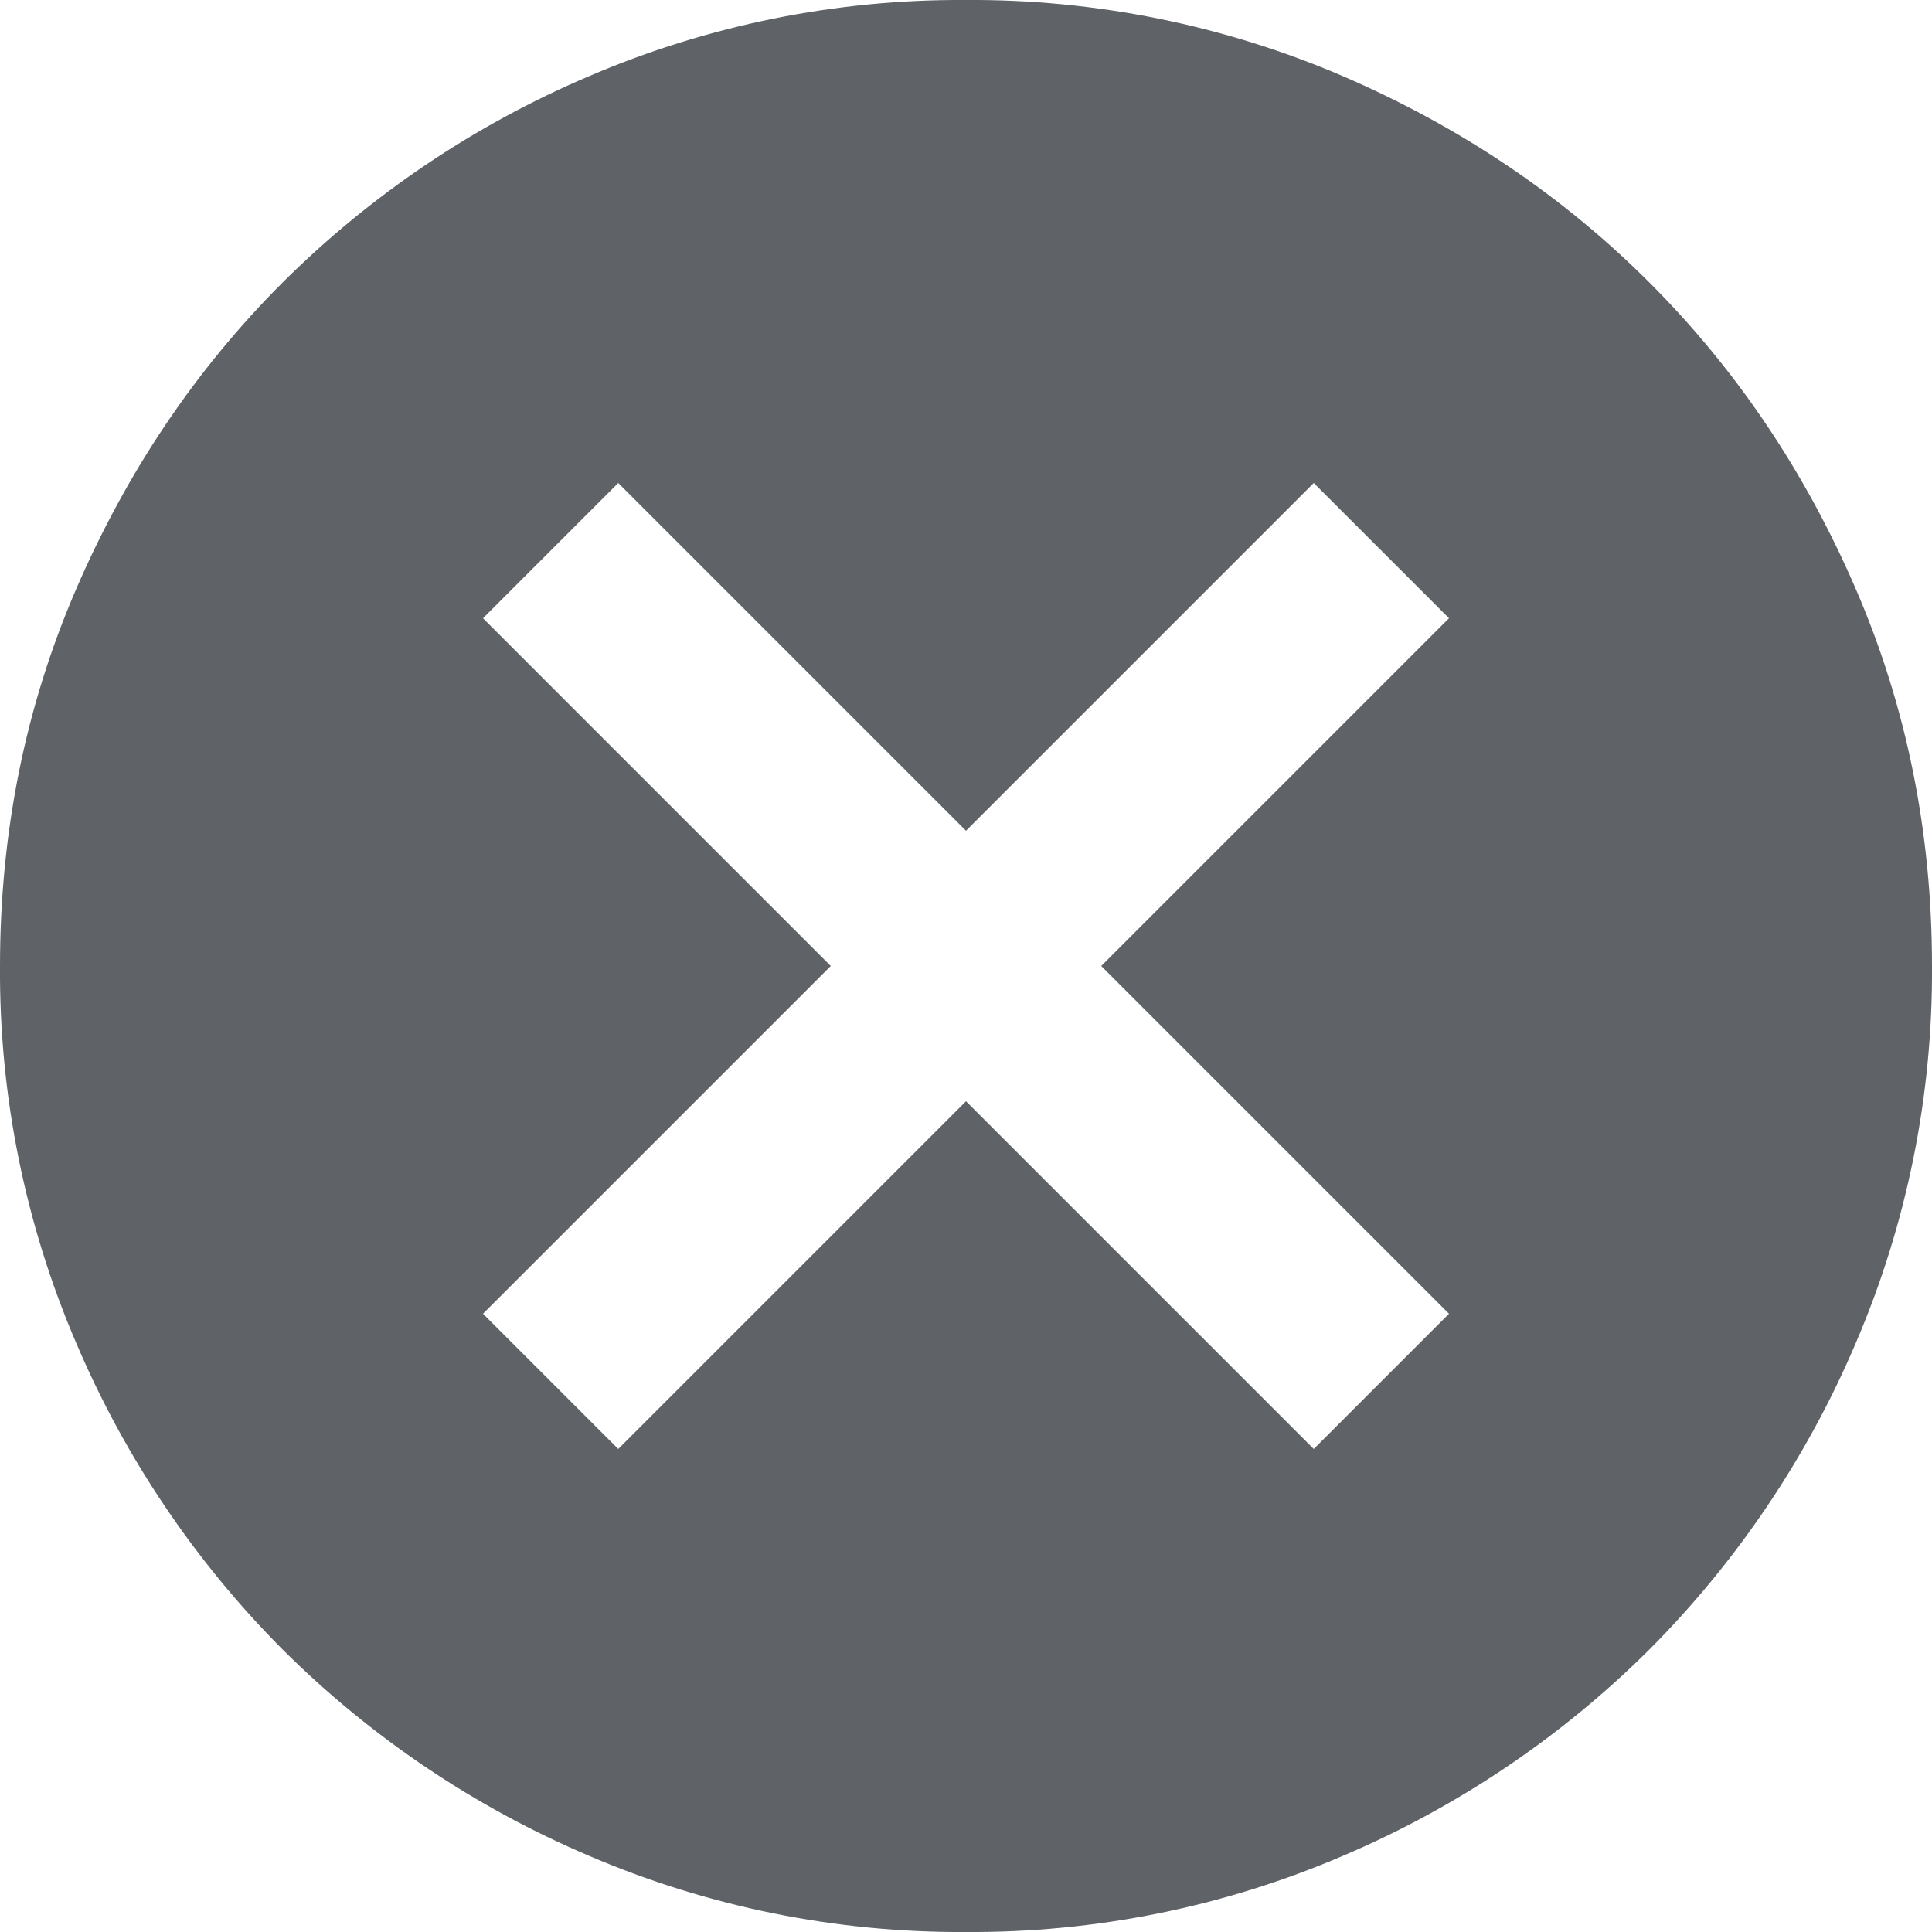
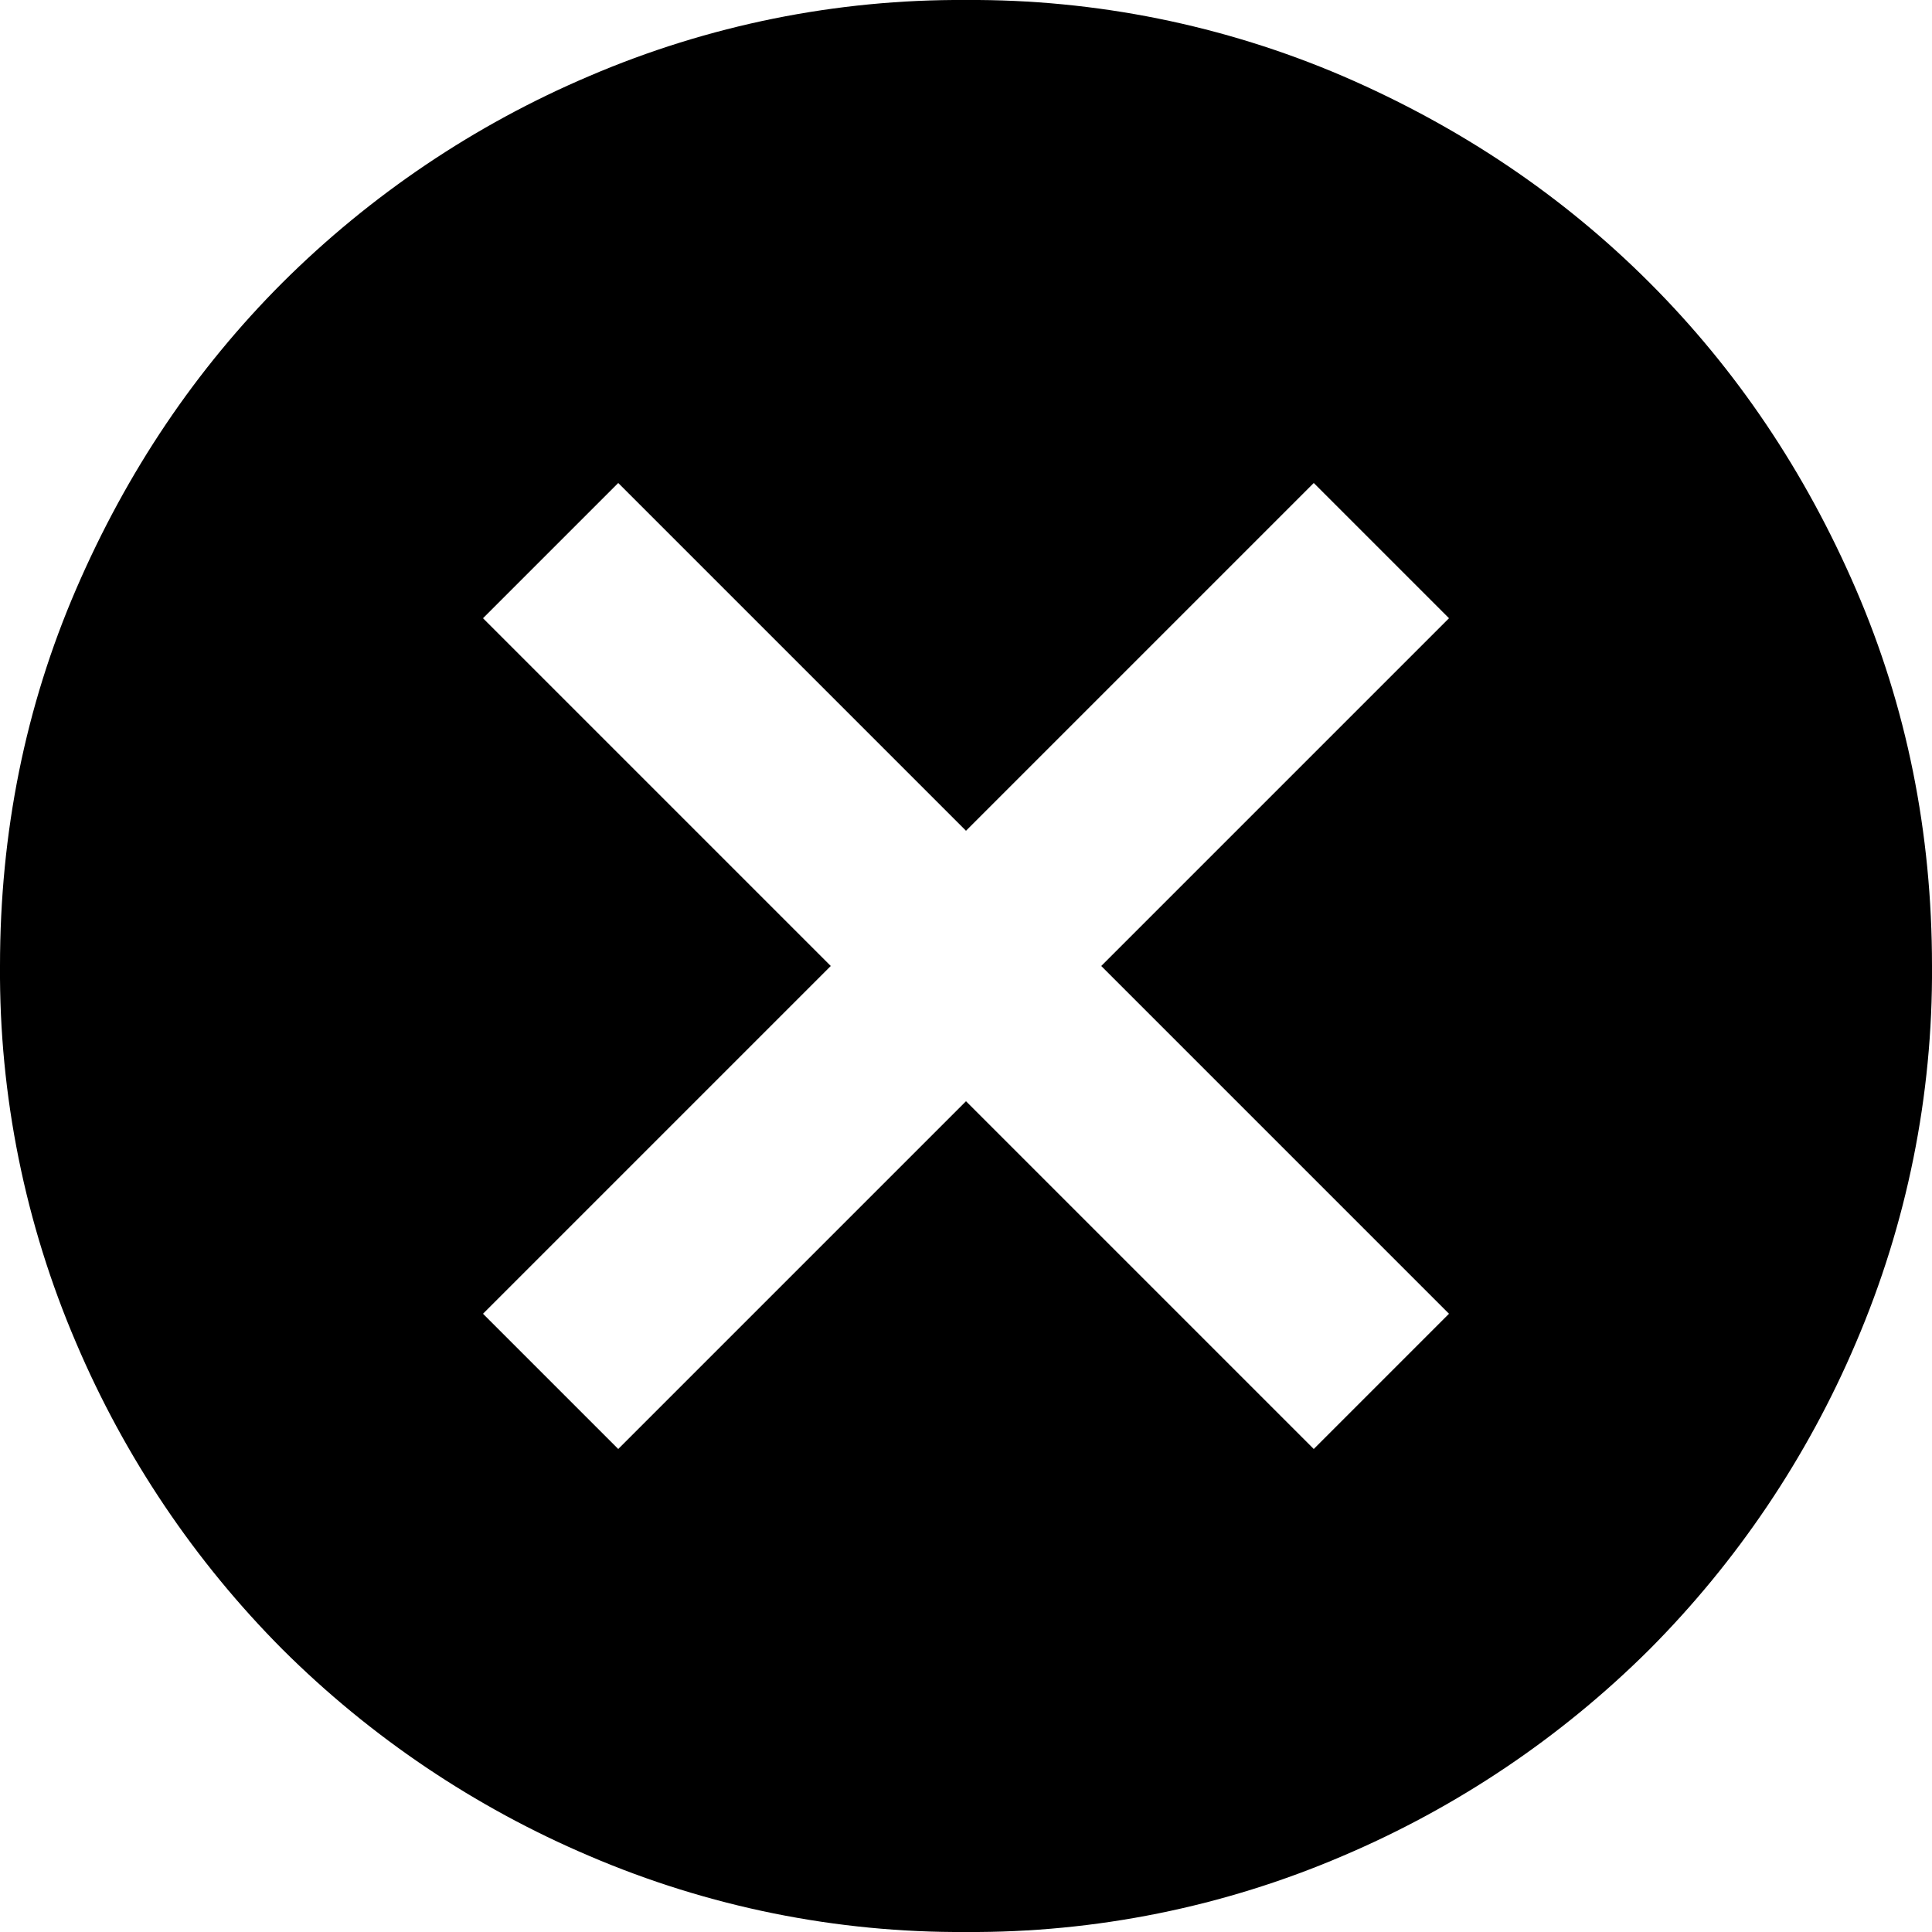
<svg xmlns="http://www.w3.org/2000/svg" width="16" height="16" viewBox="0 0 16 16">
-   <path d="M5.12 12 8 9.12 10.88 12 12 10.88 9.12 8 12 5.12 10.88 4 8 6.88 5.12 4 4 5.12 6.88 8 4 10.88 5.12 12ZM8 16a7.79 7.79 0 0 1-3.12-.63 8.079 8.079 0 0 1-2.54-1.71 8.08 8.08 0 0 1-1.71-2.54A7.79 7.79 0 0 1 0 8c0-1.107.21-2.147.63-3.12.42-.973.99-1.82 1.71-2.54A8.079 8.079 0 0 1 4.88.63 7.79 7.79 0 0 1 8 0a7.79 7.79 0 0 1 3.12.63c.973.42 1.82.99 2.54 1.71s1.29 1.567 1.71 2.54c.42.973.63 2.013.63 3.12a7.79 7.79 0 0 1-.63 3.12 8.08 8.08 0 0 1-1.71 2.54 8.08 8.08 0 0 1-2.54 1.71A7.79 7.79 0 0 1 8 16Z" fill="#5F6368" />
+   <path d="M5.12 12 8 9.12 10.88 12 12 10.88 9.12 8 12 5.12 10.88 4 8 6.88 5.12 4 4 5.12 6.88 8 4 10.88 5.12 12ZM8 16a7.79 7.79 0 0 1-3.12-.63 8.079 8.079 0 0 1-2.54-1.71 8.08 8.08 0 0 1-1.71-2.54A7.79 7.79 0 0 1 0 8c0-1.107.21-2.147.63-3.12.42-.973.99-1.82 1.71-2.54A8.079 8.079 0 0 1 4.88.63 7.79 7.79 0 0 1 8 0a7.79 7.79 0 0 1 3.12.63c.973.42 1.82.99 2.54 1.71s1.29 1.567 1.71 2.54c.42.973.63 2.013.63 3.12a7.79 7.79 0 0 1-.63 3.12 8.08 8.08 0 0 1-1.71 2.54 8.08 8.08 0 0 1-2.54 1.71A7.79 7.79 0 0 1 8 16Z" />
</svg>
